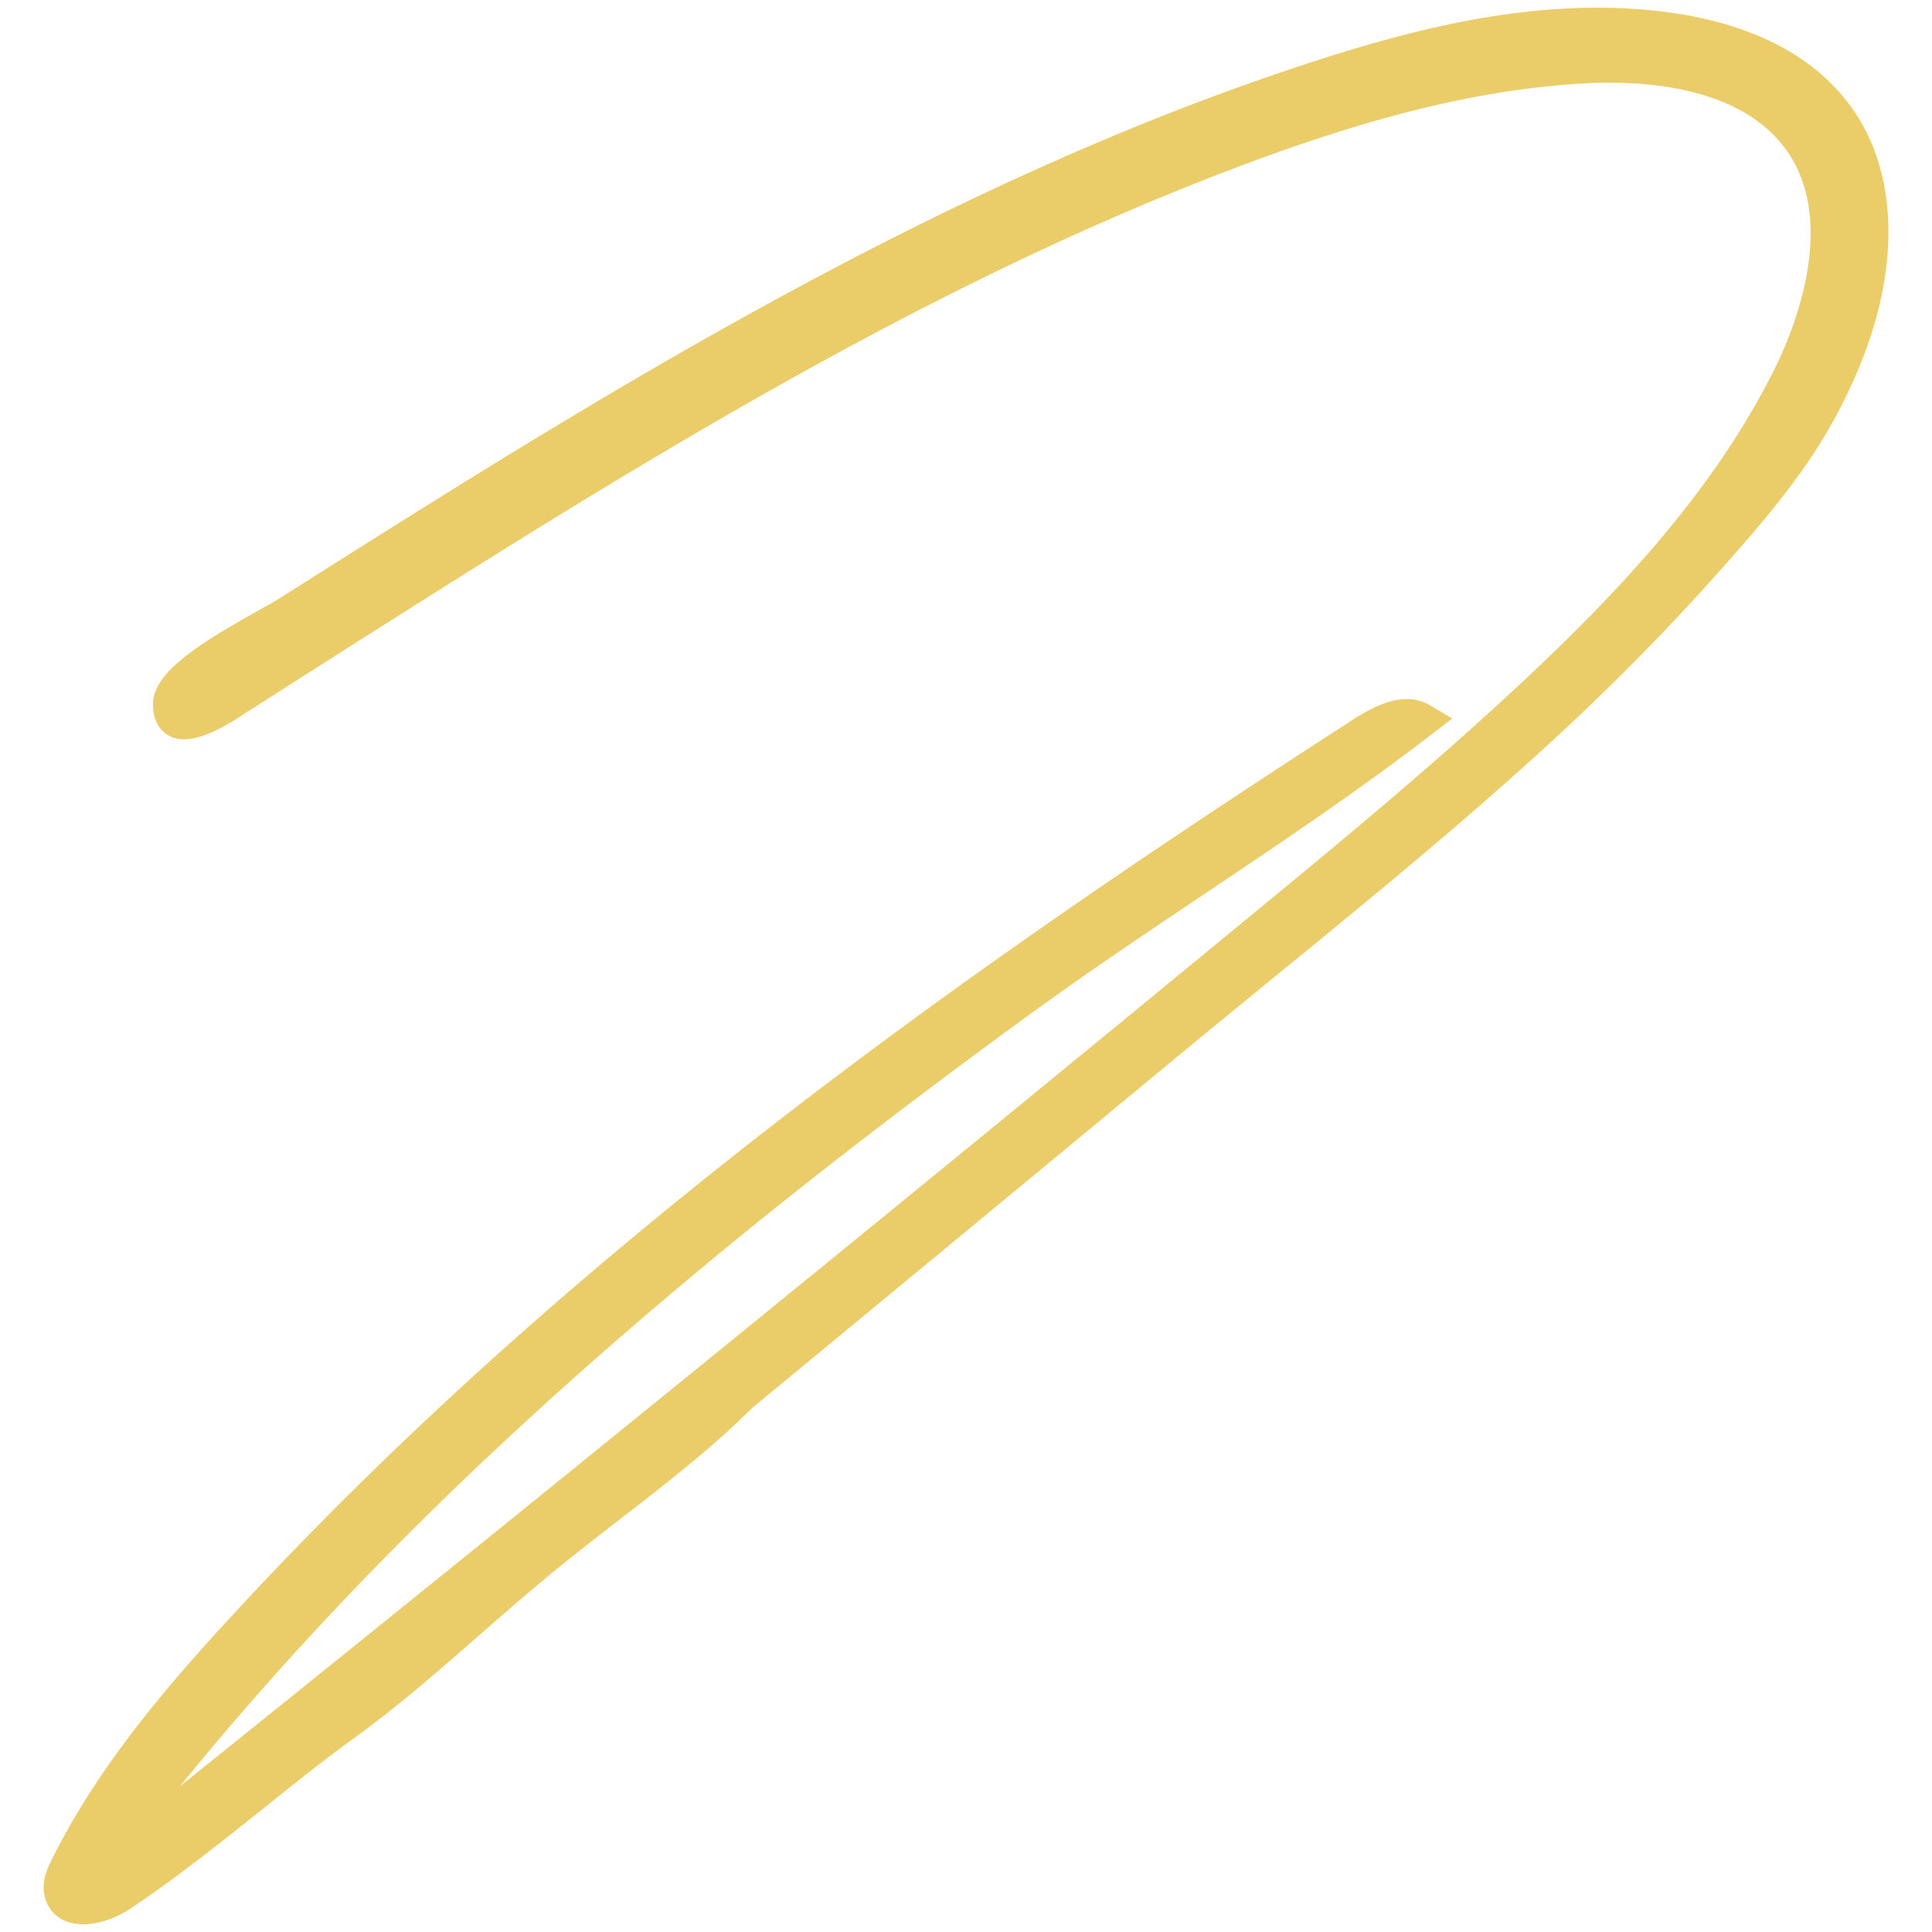
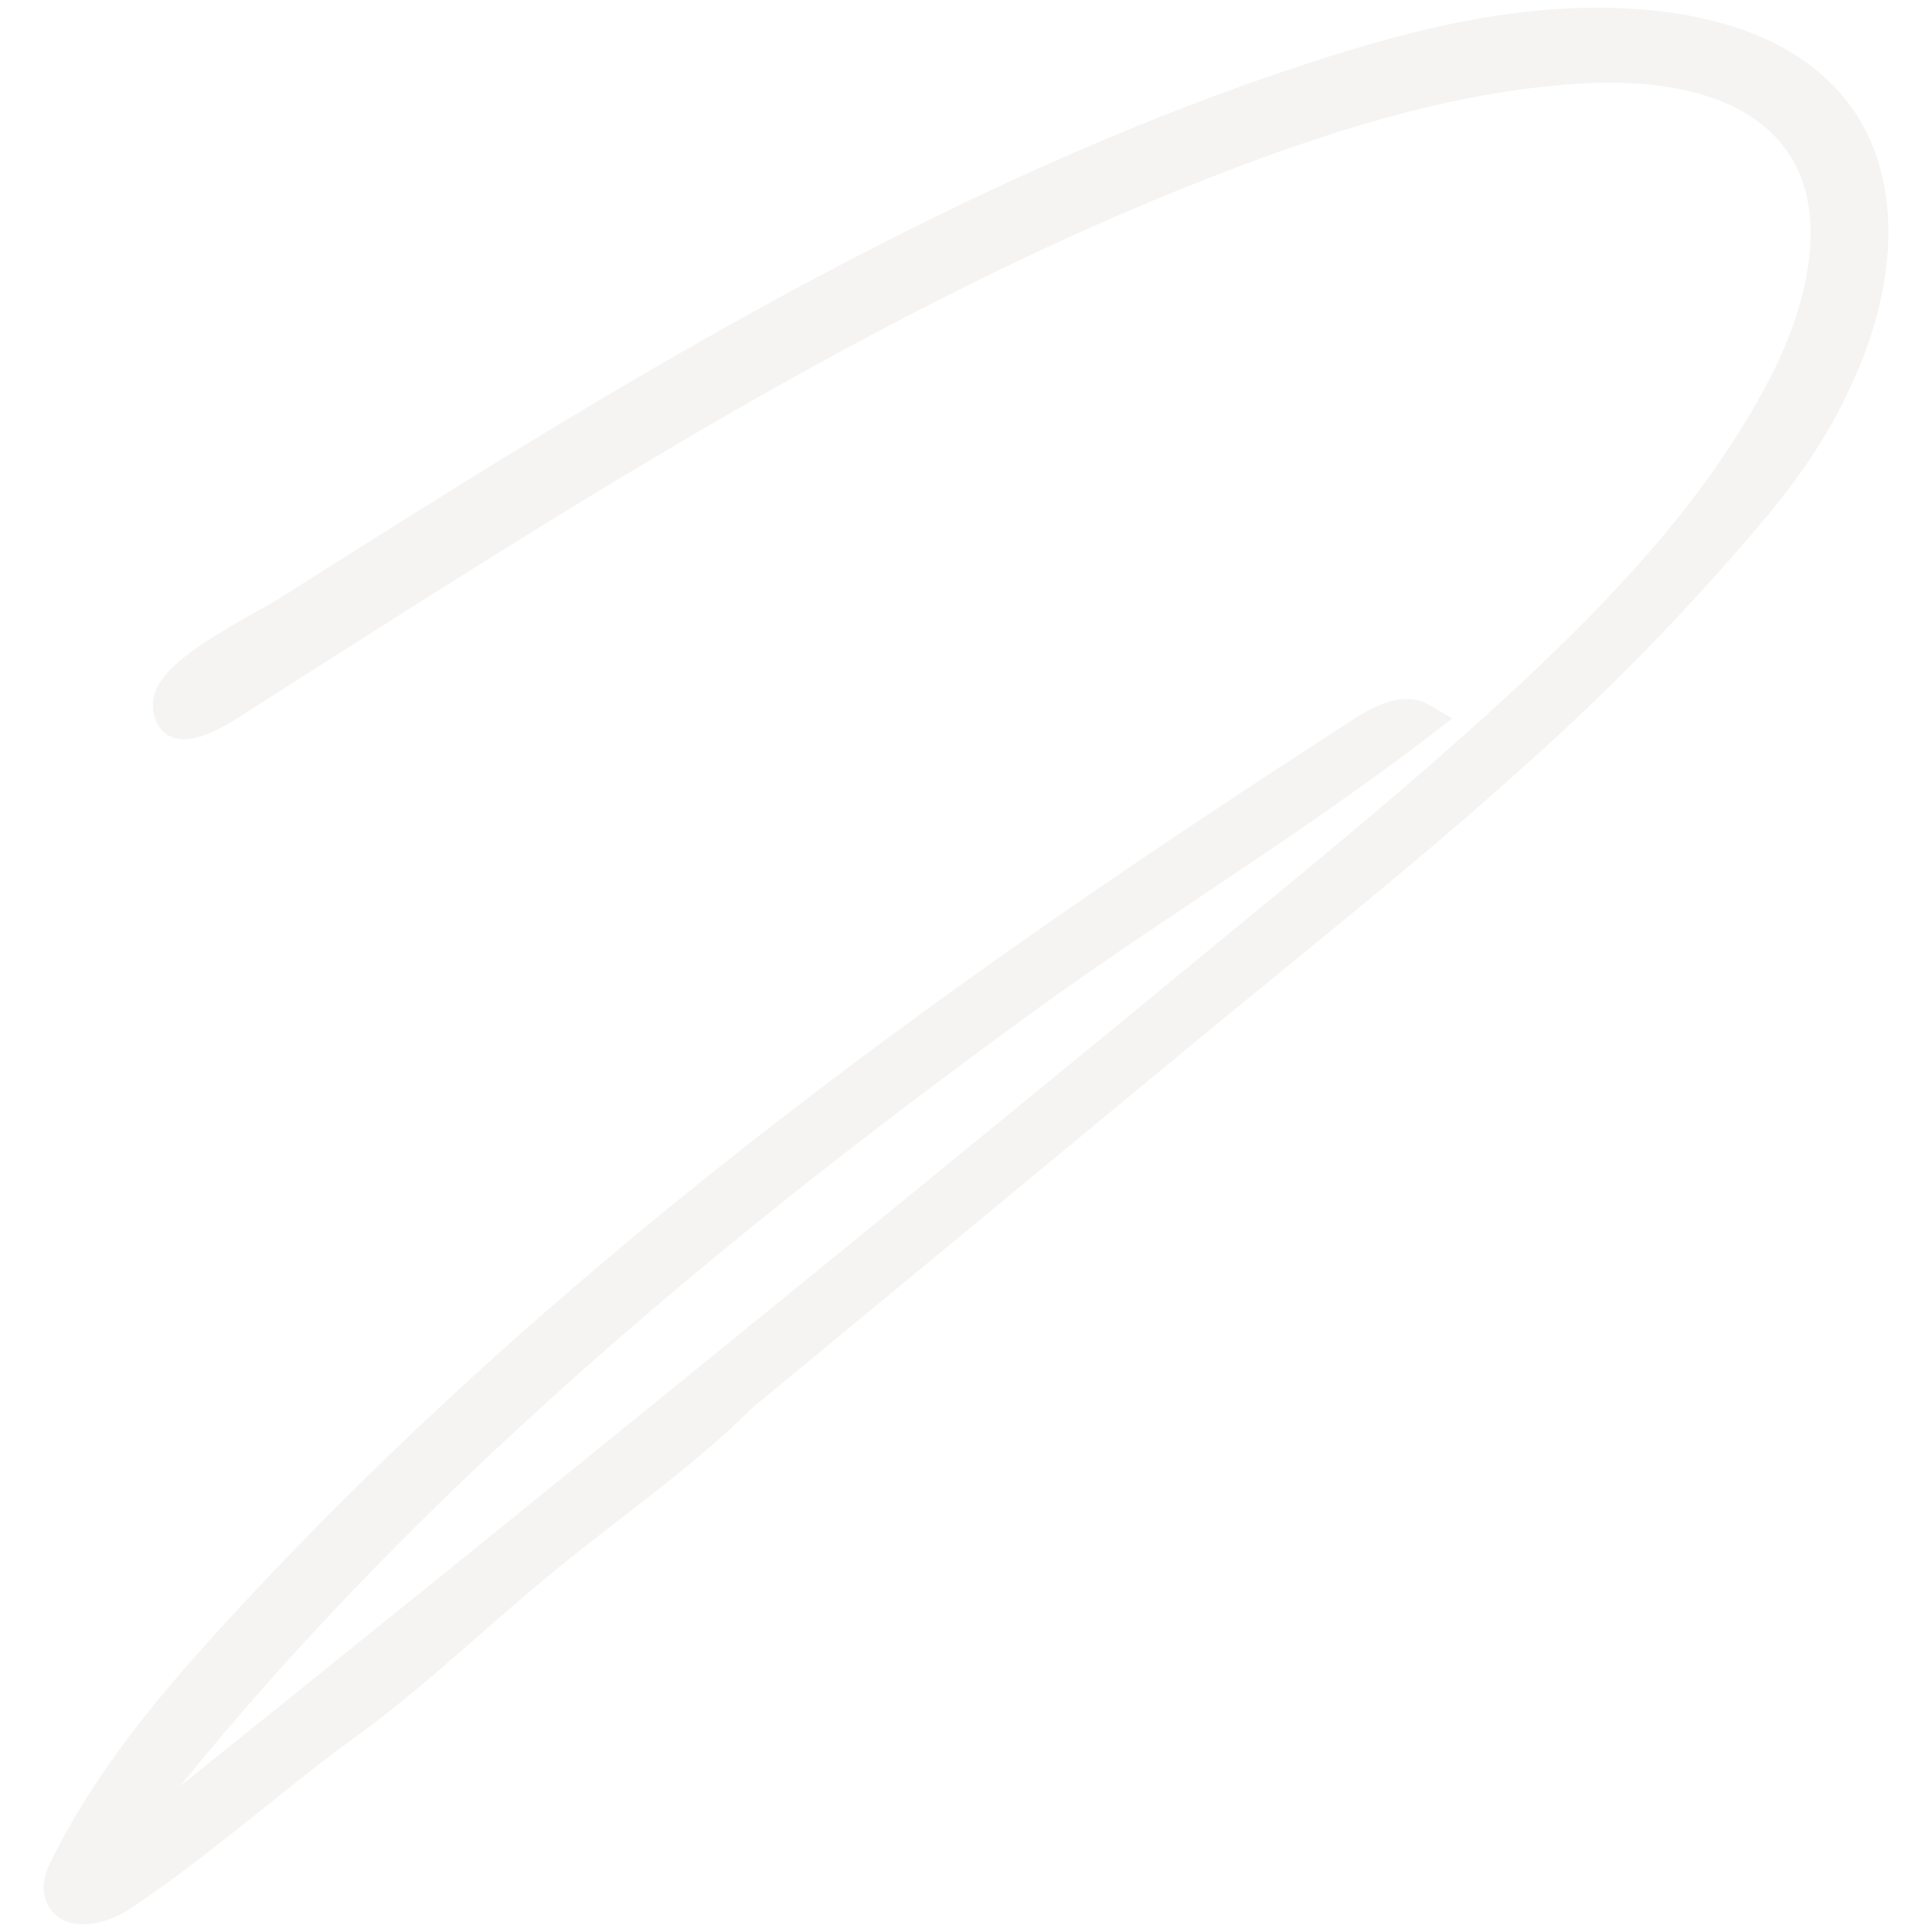
<svg xmlns="http://www.w3.org/2000/svg" id="Ebene_1" data-name="Ebene 1" viewBox="0 0 1000 1000">
  <defs>
-     <style>.cls-1{fill:#eacc69;}</style>
+     <style>.cls-1{fill:#f5f4f3;}</style>
  </defs>
  <path class="cls-1" d="M957.9,55C926.7,12.3,868.1,3.7,824.4,4c-57,.4-112.7,16.8-164.5,34.5-189.7,65-363.1,174.8-516,271.7-2.1,1.3-5.8,3.4-10,5.7-29.5,16.5-54,31.5-54.7,47.7-.2,5.3,1,9.8,3.5,13.1,11,14.4,34.1-.9,45.2-8.2l1.9-1.2,30.1-19.2c152.9-97.3,311-197.9,482.3-262.3,71-26.7,126-39.8,178.5-42.7,28.9-1.5,81,1,104.7,35.7s6.4,85.2-6.5,111.4c-31.3,63.5-81.4,115.6-121.6,154-49.2,46.8-103,91.2-150.6,130.3C464,625,277.8,776.3,93,924.7c68.2-84,148.4-164.9,245-247.2,57.9-49.4,122.4-99.7,197.1-154,28.9-21,59.2-41.3,88.5-60.9,39.2-26.3,79.6-53.4,117.4-82.5l10.7-8.2L740,365c-14.9-8.8-32.5,2.7-43,9.6l-2,1.3c-185,119.6-398.2,268-576.6,462.2-33.8,36.7-68.3,77.3-91.8,124.8-1.9,3.9-5.6,11.2-3.3,19.3a17.8,17.8,0,0,0,11.3,12.4,24.1,24.1,0,0,0,8.5,1.4c8.4,0,17.5-3.5,24.1-7.9,23.7-15.8,46.1-33.7,67.8-51,15.8-12.7,32.1-25.8,48.7-37.8,22.7-16.4,44.6-35.6,65.7-54.1,12-10.5,24.4-21.3,36.6-31.3s22.9-18.3,34.3-27.1c23.7-18.3,48.1-37.2,69.2-58.2,72-59.4,145.7-120.3,218.9-180.9,16.8-13.9,33.9-27.9,50.6-41.5,52.8-43.1,107.4-87.7,157.8-135.2,29.4-27.8,57.7-57.3,84.2-87.9,13.7-15.7,28.1-33,40.3-52.4a265,265,0,0,0,23.3-46.4C983.8,134.3,981.4,87.1,957.9,55Z" />
</svg>
